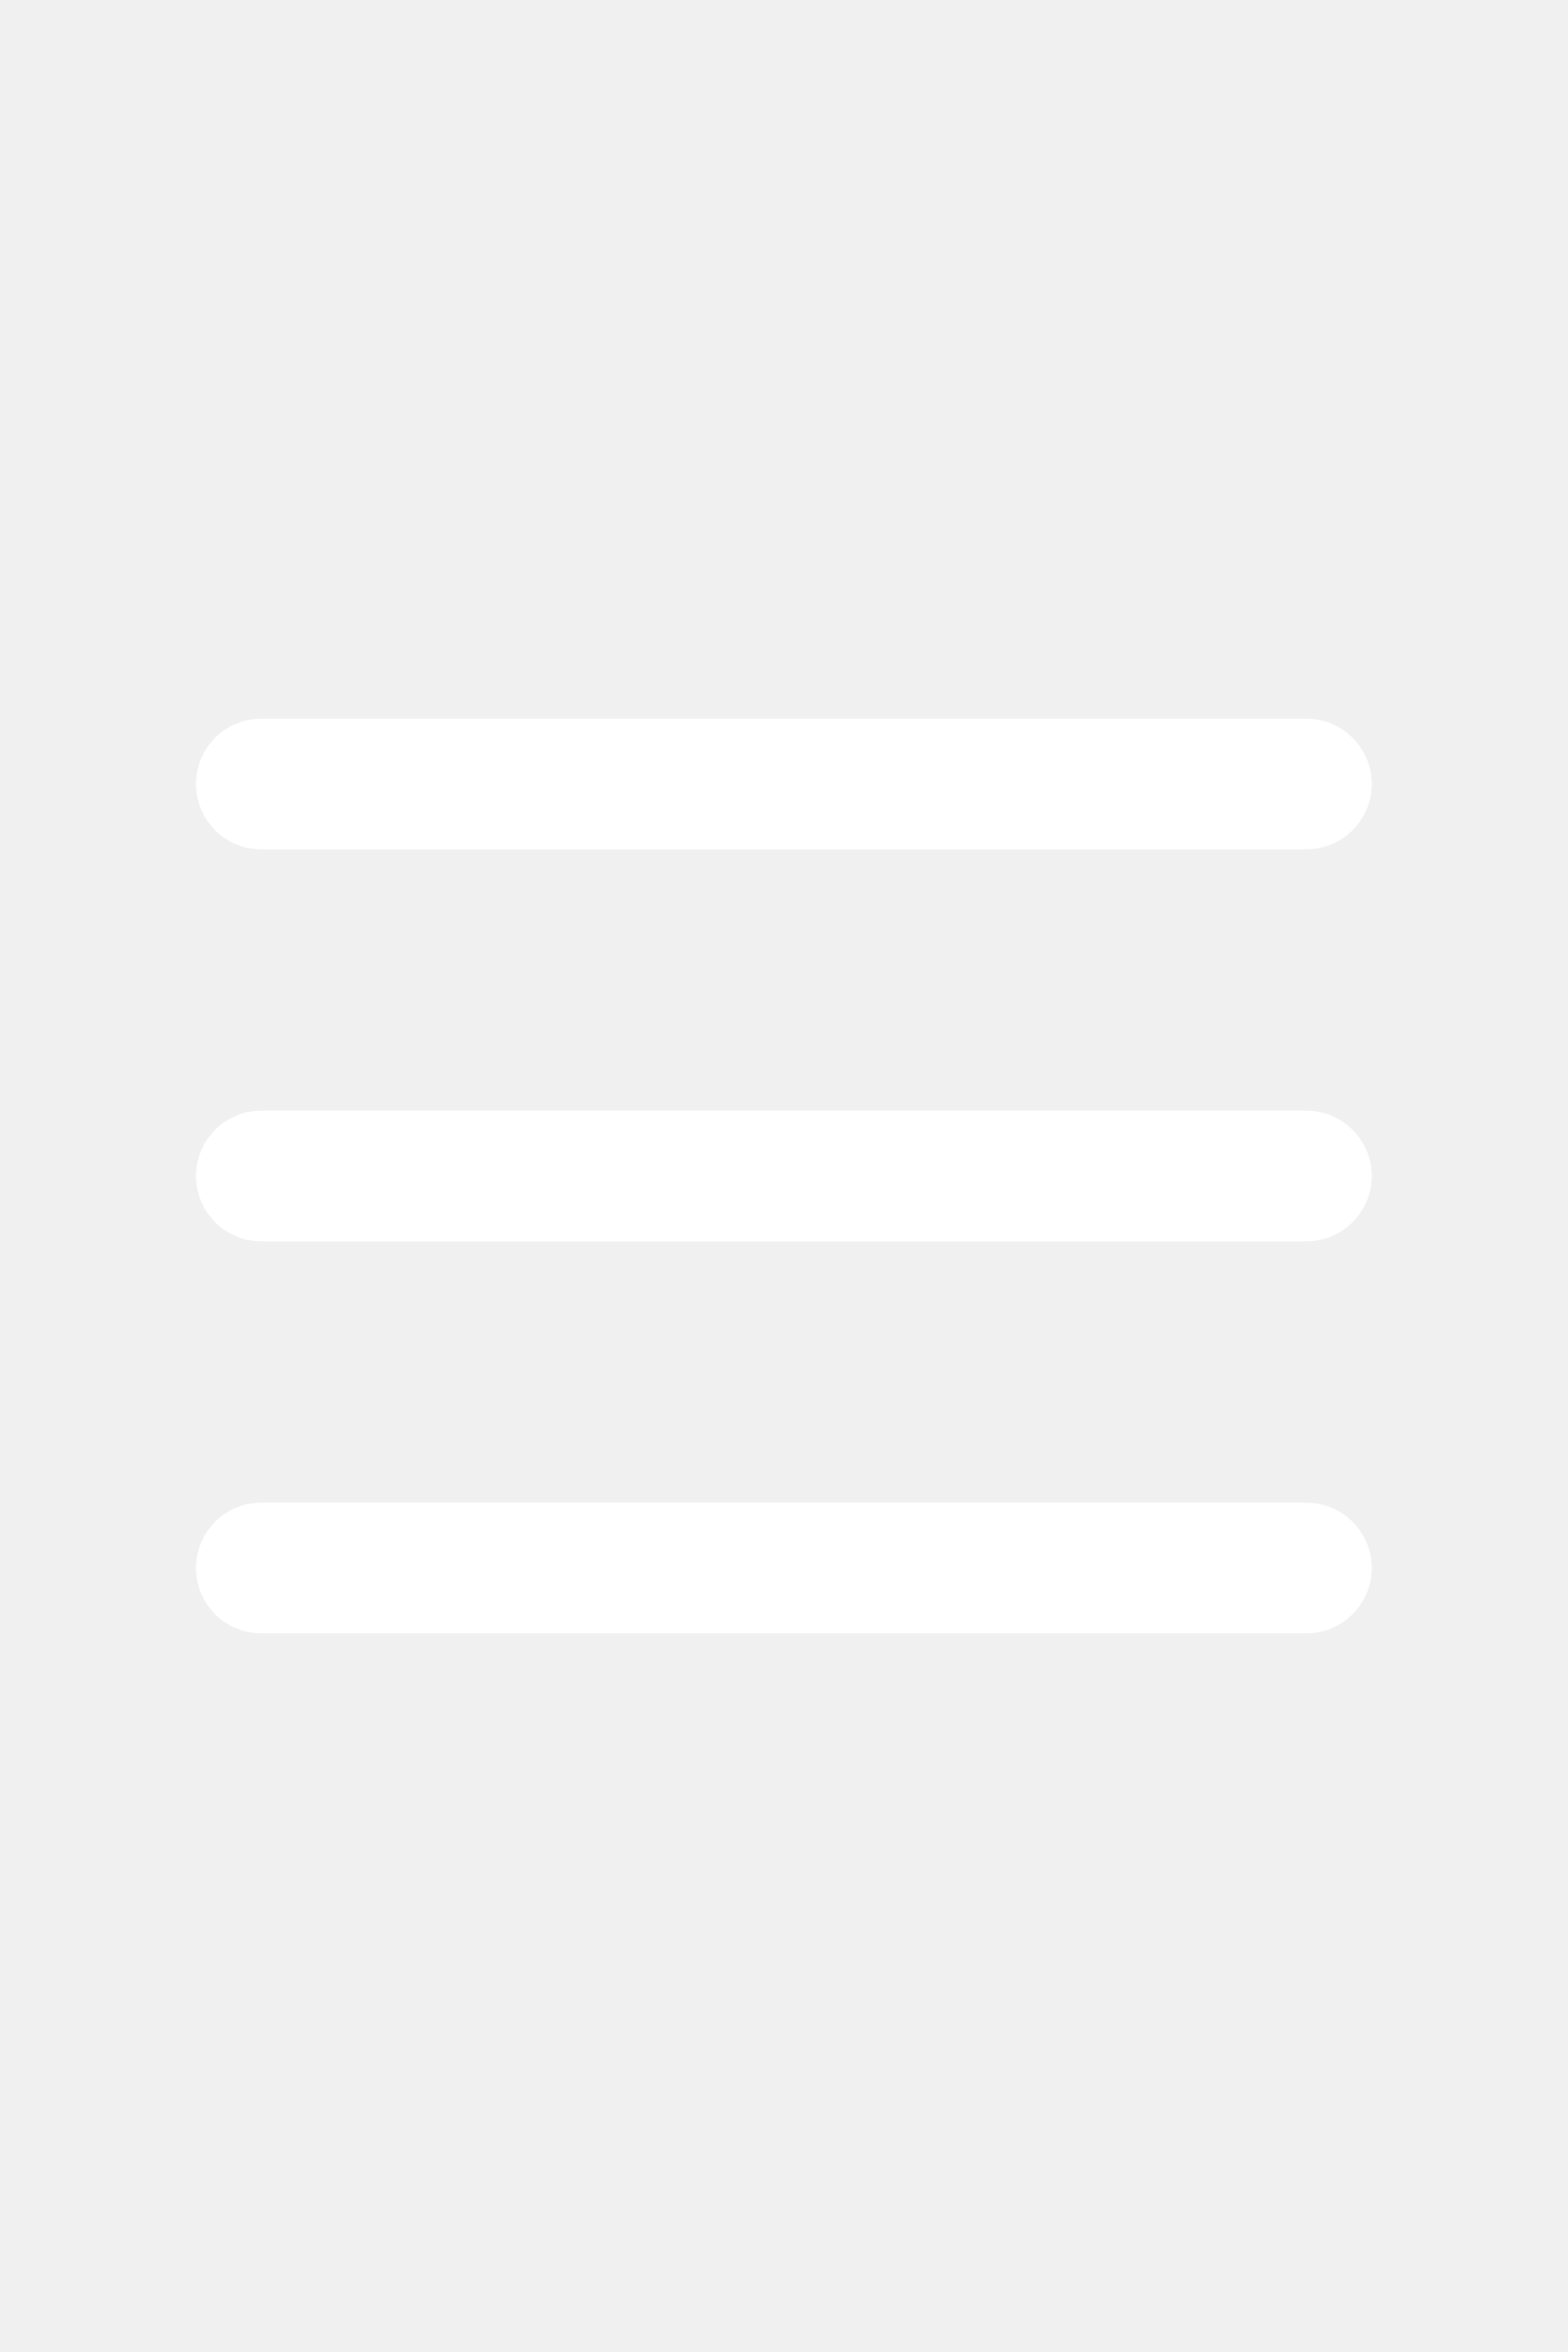
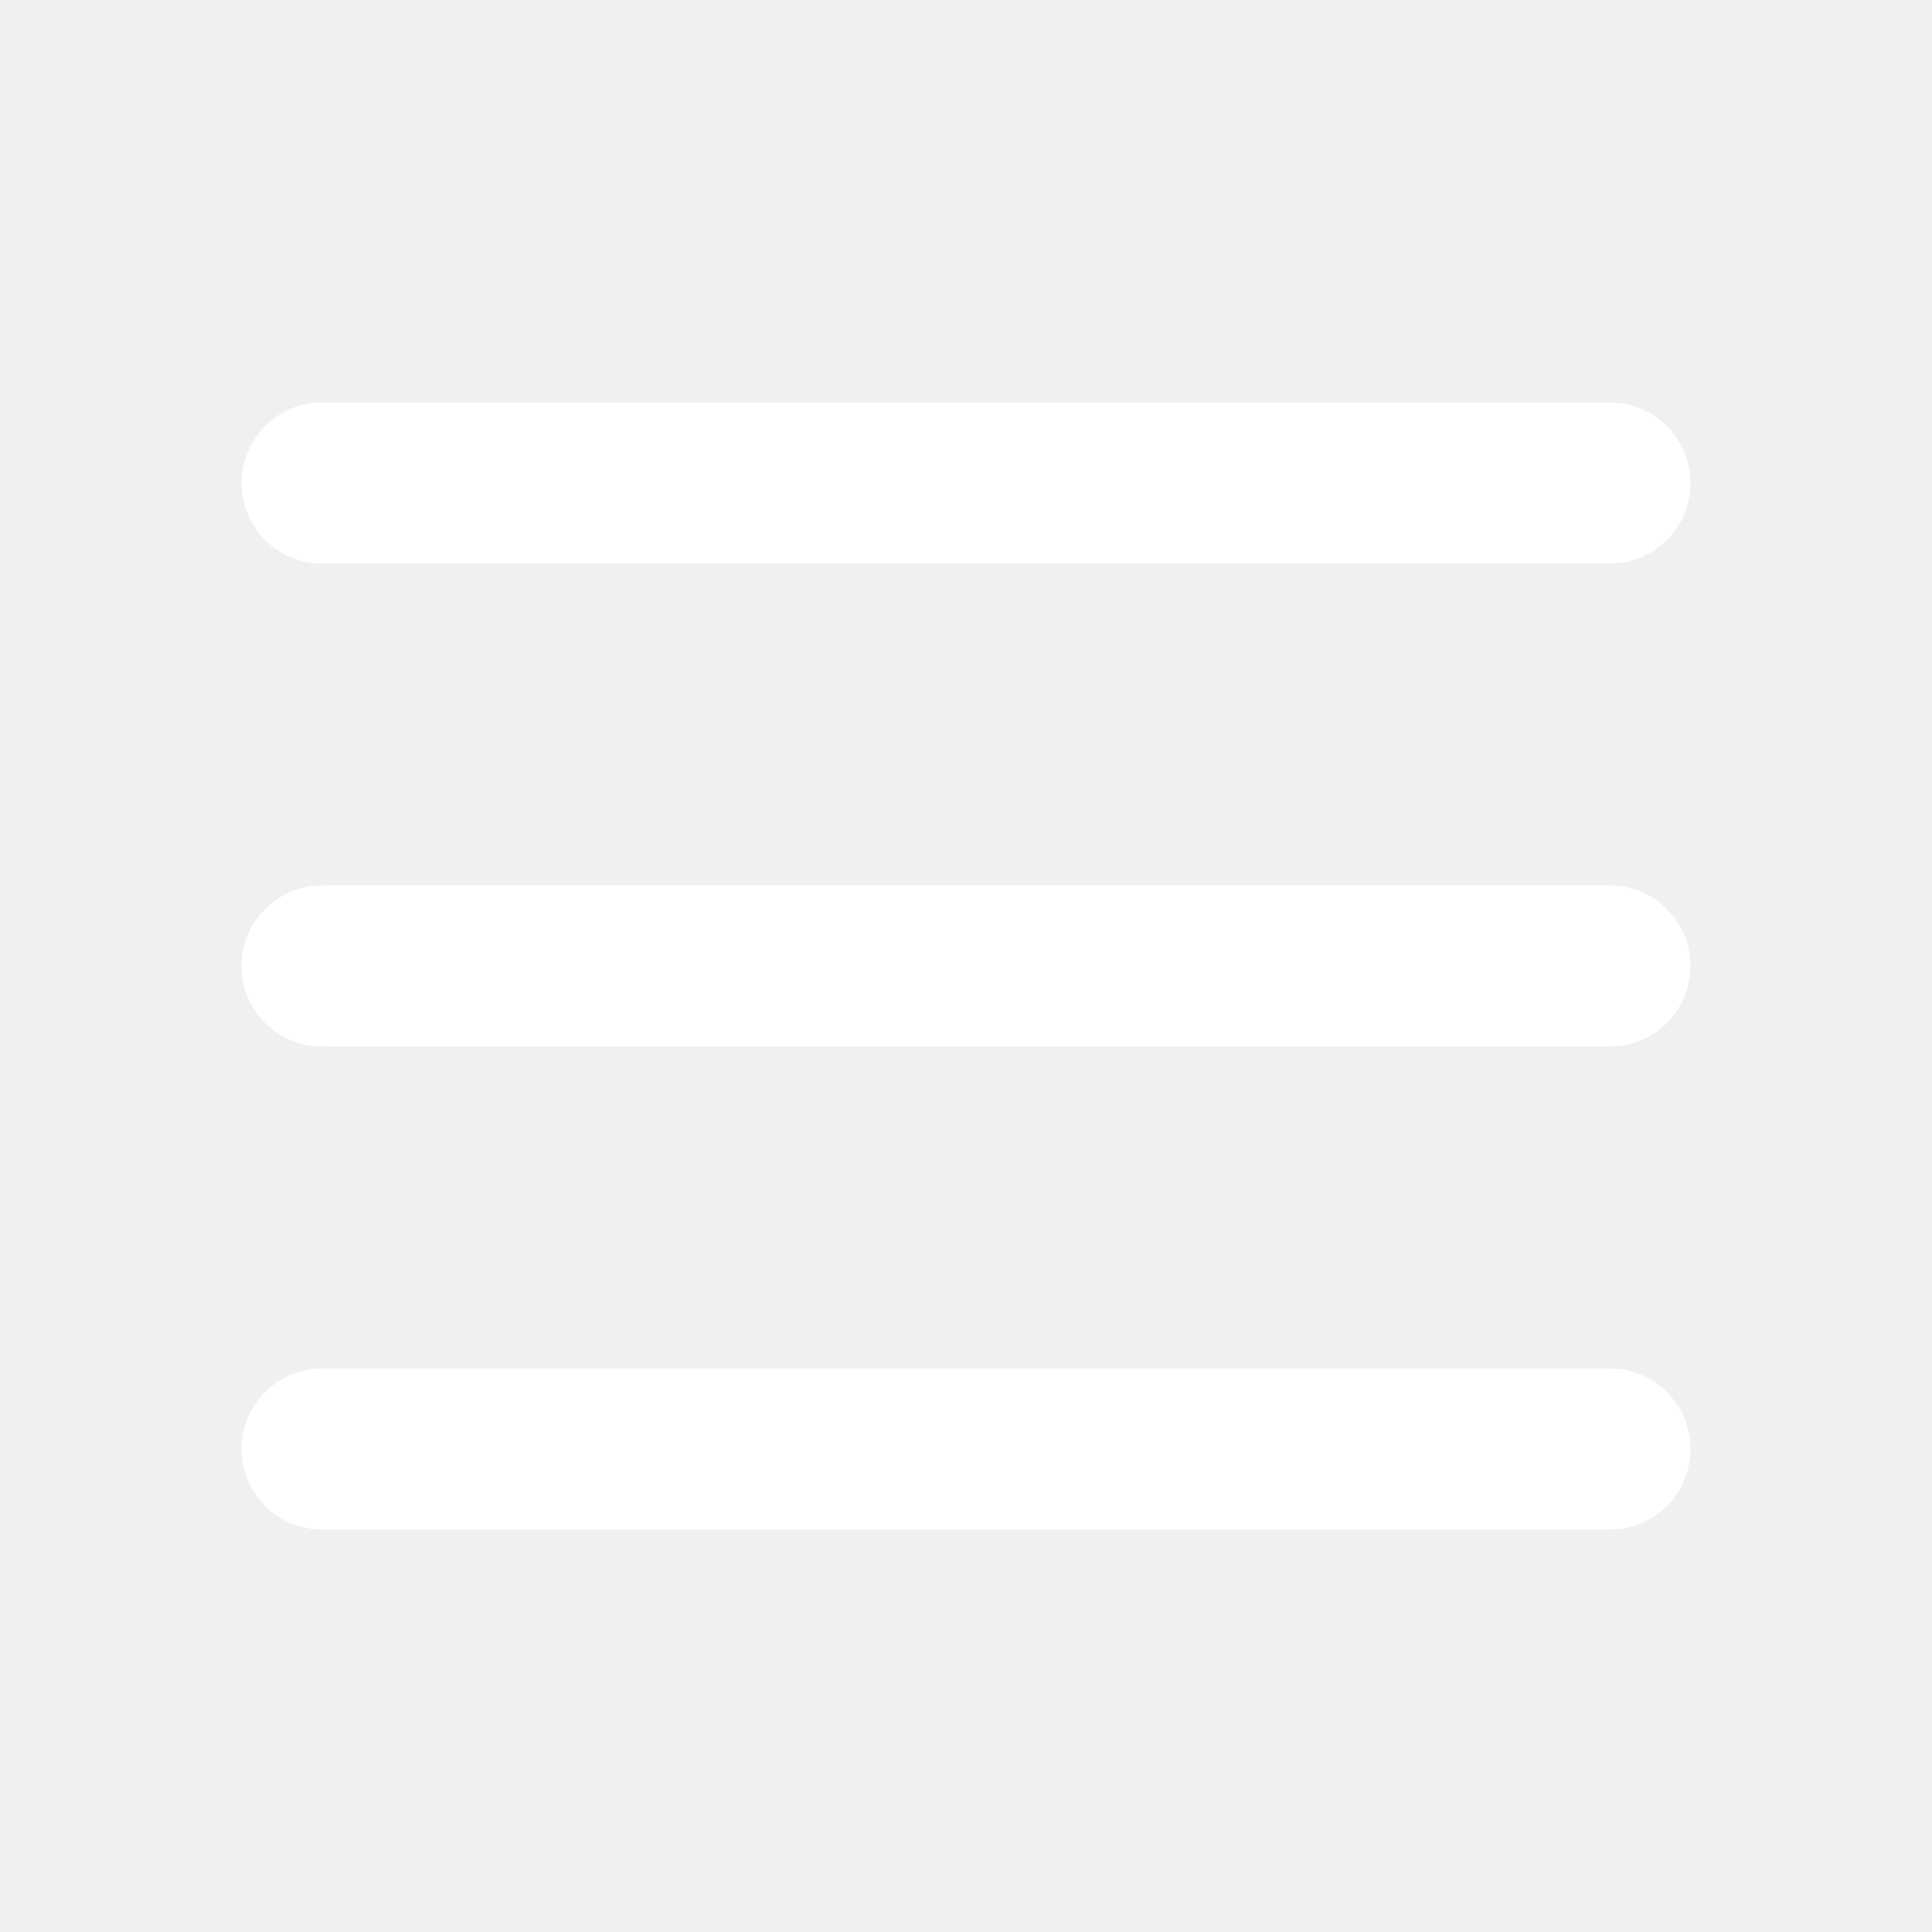
- <svg xmlns="http://www.w3.org/2000/svg" width="100px" height="150px" viewBox="0 0 24 24" fill="none">
+ <svg xmlns="http://www.w3.org/2000/svg" width="40px" height="40px" viewBox="0 0 24 24" fill="none">
  <path d="M4 18L20 18" stroke="#fff" stroke-width="2" stroke-linecap="round" />
  <path d="M4 12L20 12" stroke="#fff" stroke-width="2" stroke-linecap="round" />
  <path d="M4 6L20 6" stroke="#fff" stroke-width="2" stroke-linecap="round" />
</svg>
